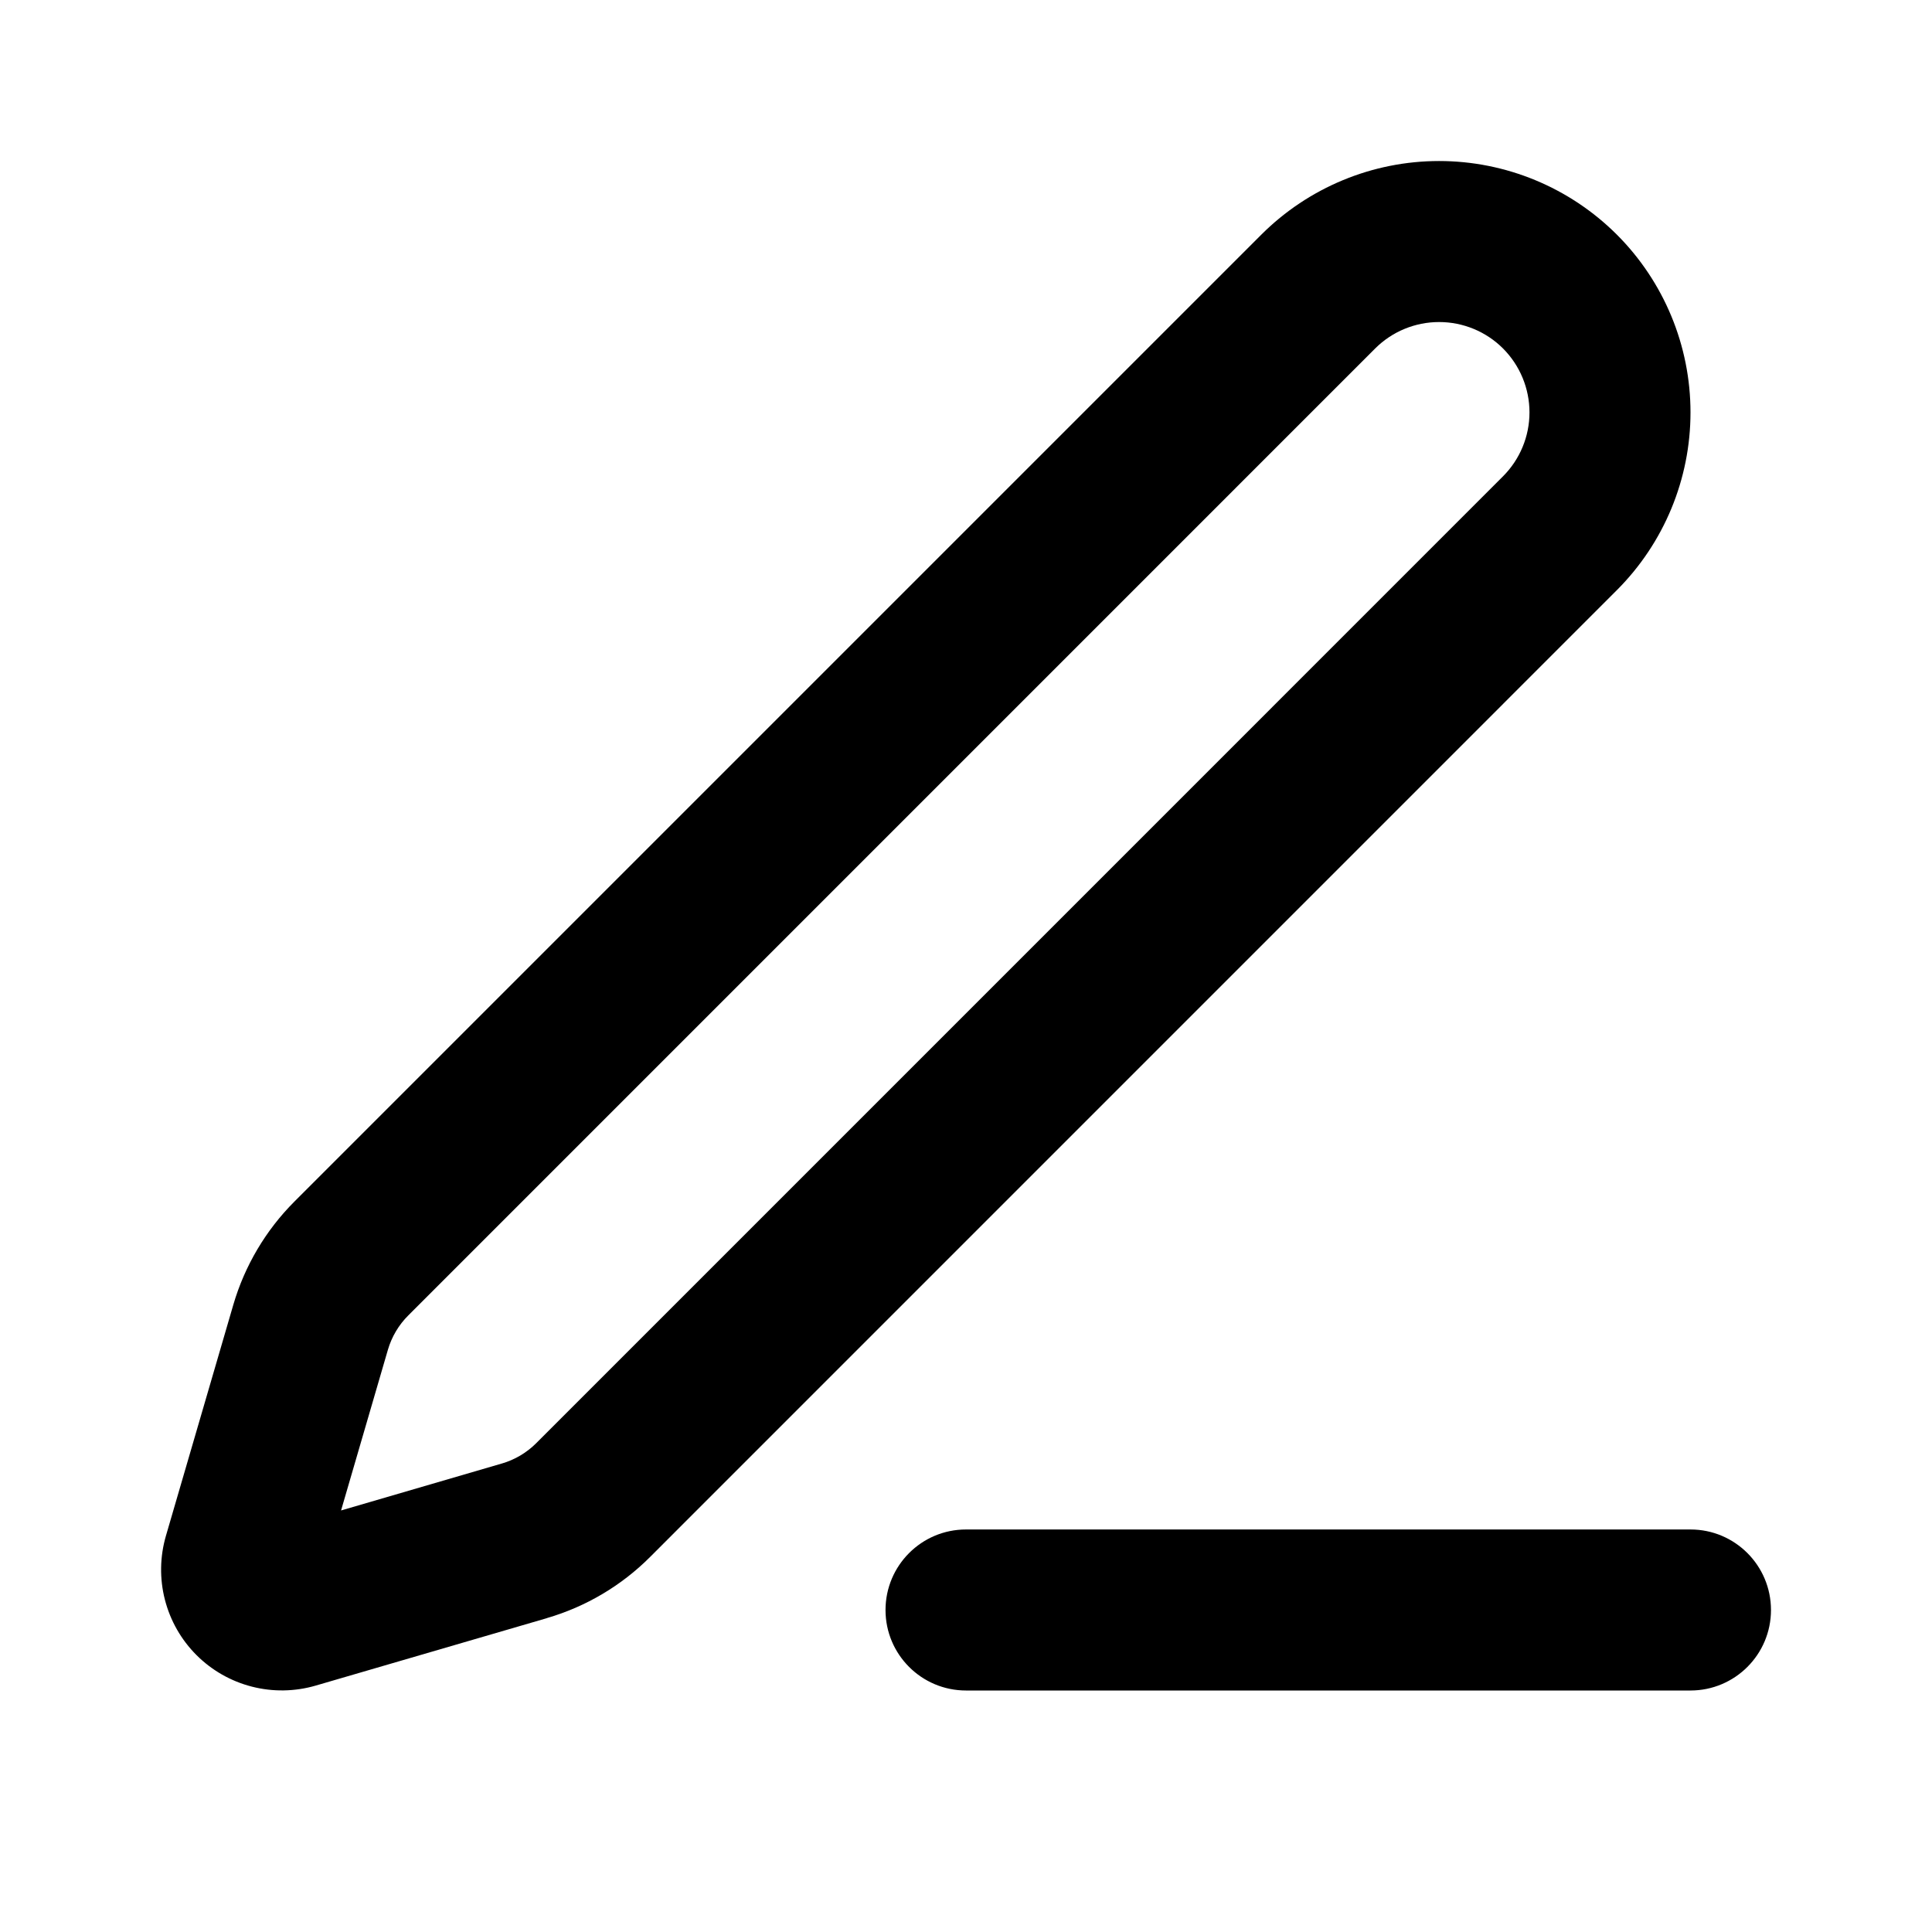
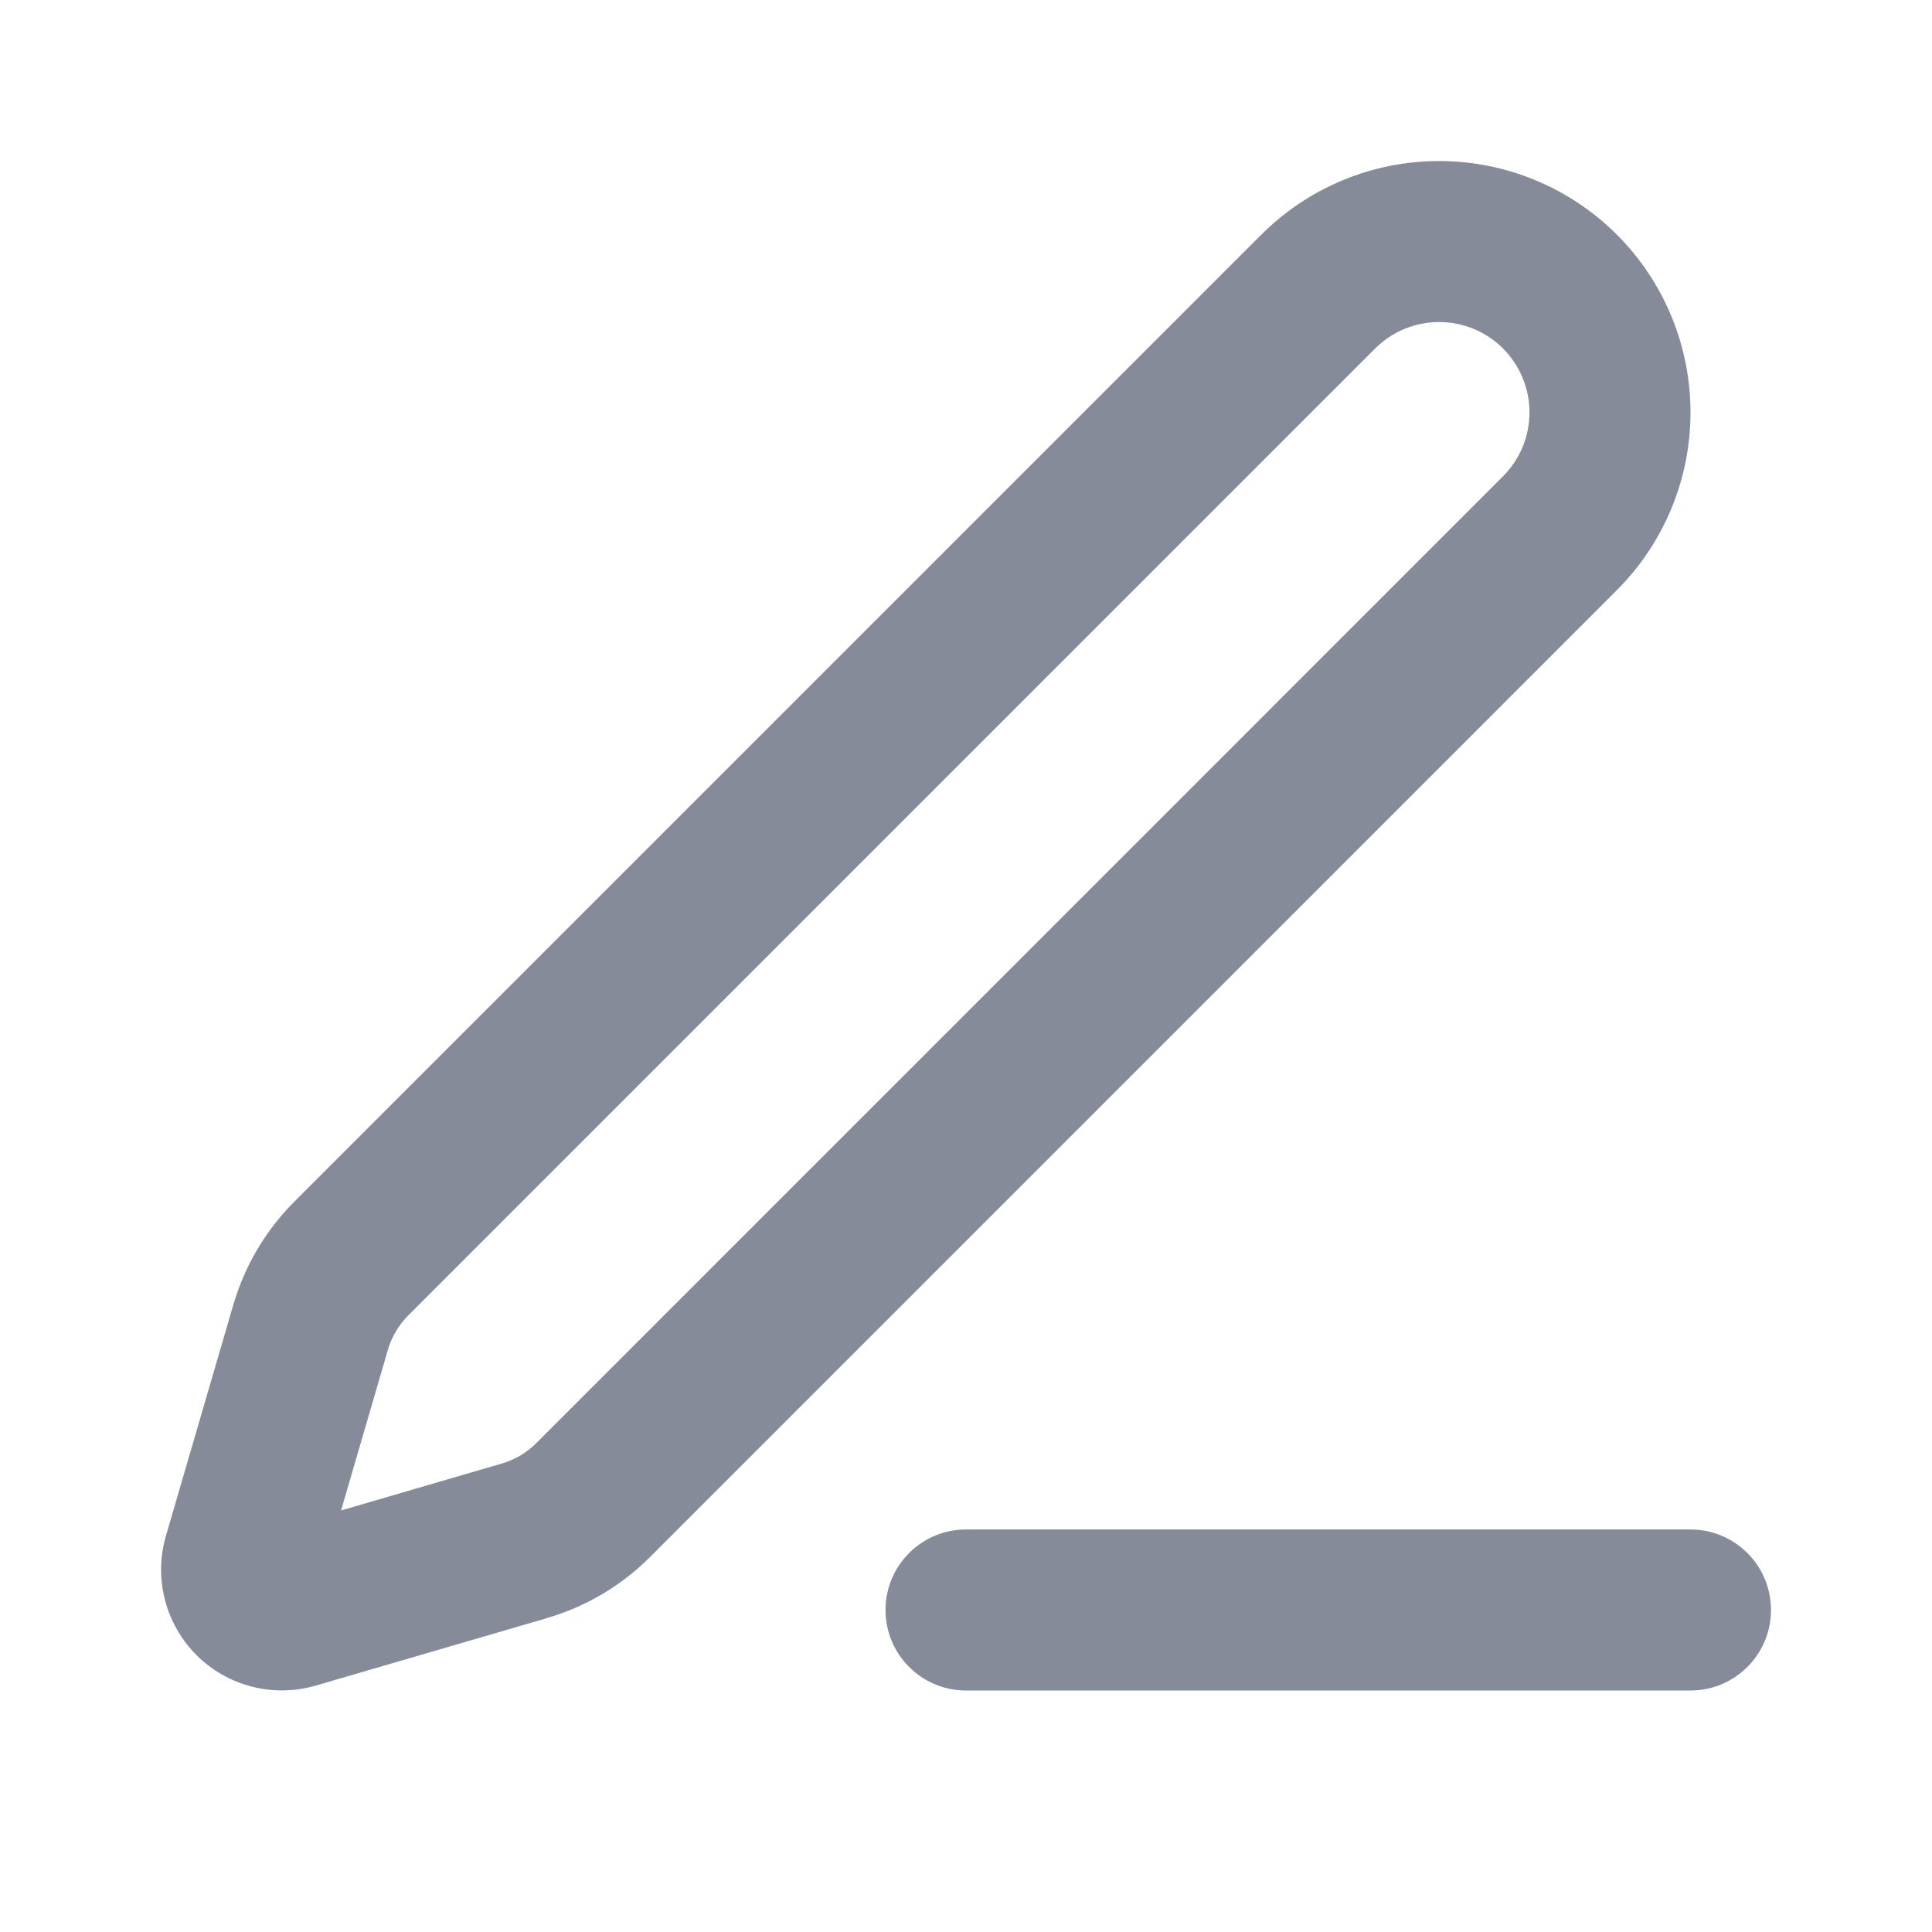
<svg xmlns="http://www.w3.org/2000/svg" width="32" height="32" viewBox="0 0 32 32" fill="none">
-   <path fill-rule="evenodd" clip-rule="evenodd" d="M23.836 5.334C23.439 5.334 23.058 5.491 22.777 5.772L6.763 21.787C6.604 21.945 6.488 22.141 6.425 22.356C6.425 22.356 6.425 22.356 6.425 22.356L5.649 25.018L8.31 24.241L8.311 24.241C8.527 24.178 8.723 24.062 8.881 23.904L24.895 7.889C25.175 7.608 25.333 7.228 25.333 6.831C25.333 6.434 25.175 6.053 24.895 5.772C24.614 5.491 24.233 5.334 23.836 5.334ZM20.892 3.886C21.673 3.106 22.732 2.667 23.836 2.667C24.94 2.667 25.999 3.106 26.78 3.886C27.561 4.667 28 5.726 28 6.831C28 7.935 27.561 8.994 26.78 9.775L10.767 25.789C10.291 26.265 9.703 26.613 9.057 26.801C9.057 26.801 9.057 26.801 9.057 26.802L5.228 27.919C4.884 28.019 4.519 28.025 4.172 27.936C3.824 27.847 3.507 27.666 3.254 27.413C3 27.159 2.82 26.842 2.731 26.495C2.642 26.148 2.648 25.783 2.748 25.439L3.865 21.609C4.054 20.964 4.402 20.376 4.877 19.901C4.877 19.901 4.877 19.901 4.877 19.901L20.892 3.886ZM14.667 26.667C14.667 25.93 15.264 25.333 16 25.333H28C28.736 25.333 29.333 25.93 29.333 26.667C29.333 27.403 28.736 28 28 28H16C15.264 28 14.667 27.403 14.667 26.667Z" fill="black" />
+   <path fill-rule="evenodd" clip-rule="evenodd" d="M23.836 5.334C23.439 5.334 23.058 5.491 22.777 5.772L6.763 21.787C6.604 21.945 6.488 22.141 6.425 22.356C6.425 22.356 6.425 22.356 6.425 22.356L5.649 25.018L8.31 24.241L8.311 24.241C8.527 24.178 8.723 24.062 8.881 23.904L24.895 7.889C25.175 7.608 25.333 7.228 25.333 6.831C25.333 6.434 25.175 6.053 24.895 5.772C24.614 5.491 24.233 5.334 23.836 5.334ZM20.892 3.886C21.673 3.106 22.732 2.667 23.836 2.667C24.94 2.667 25.999 3.106 26.78 3.886C27.561 4.667 28 5.726 28 6.831C28 7.935 27.561 8.994 26.78 9.775L10.767 25.789C10.291 26.265 9.703 26.613 9.057 26.801C9.057 26.801 9.057 26.801 9.057 26.802L5.228 27.919C4.884 28.019 4.519 28.025 4.172 27.936C3.824 27.847 3.507 27.666 3.254 27.413C3 27.159 2.82 26.842 2.731 26.495C2.642 26.148 2.648 25.783 2.748 25.439L3.865 21.609C4.054 20.964 4.402 20.376 4.877 19.901C4.877 19.901 4.877 19.901 4.877 19.901L20.892 3.886ZM14.667 26.667C14.667 25.93 15.264 25.333 16 25.333H28C28.736 25.333 29.333 25.93 29.333 26.667C29.333 27.403 28.736 28 28 28H16C15.264 28 14.667 27.403 14.667 26.667Z" fill="#858B99" />
</svg>
